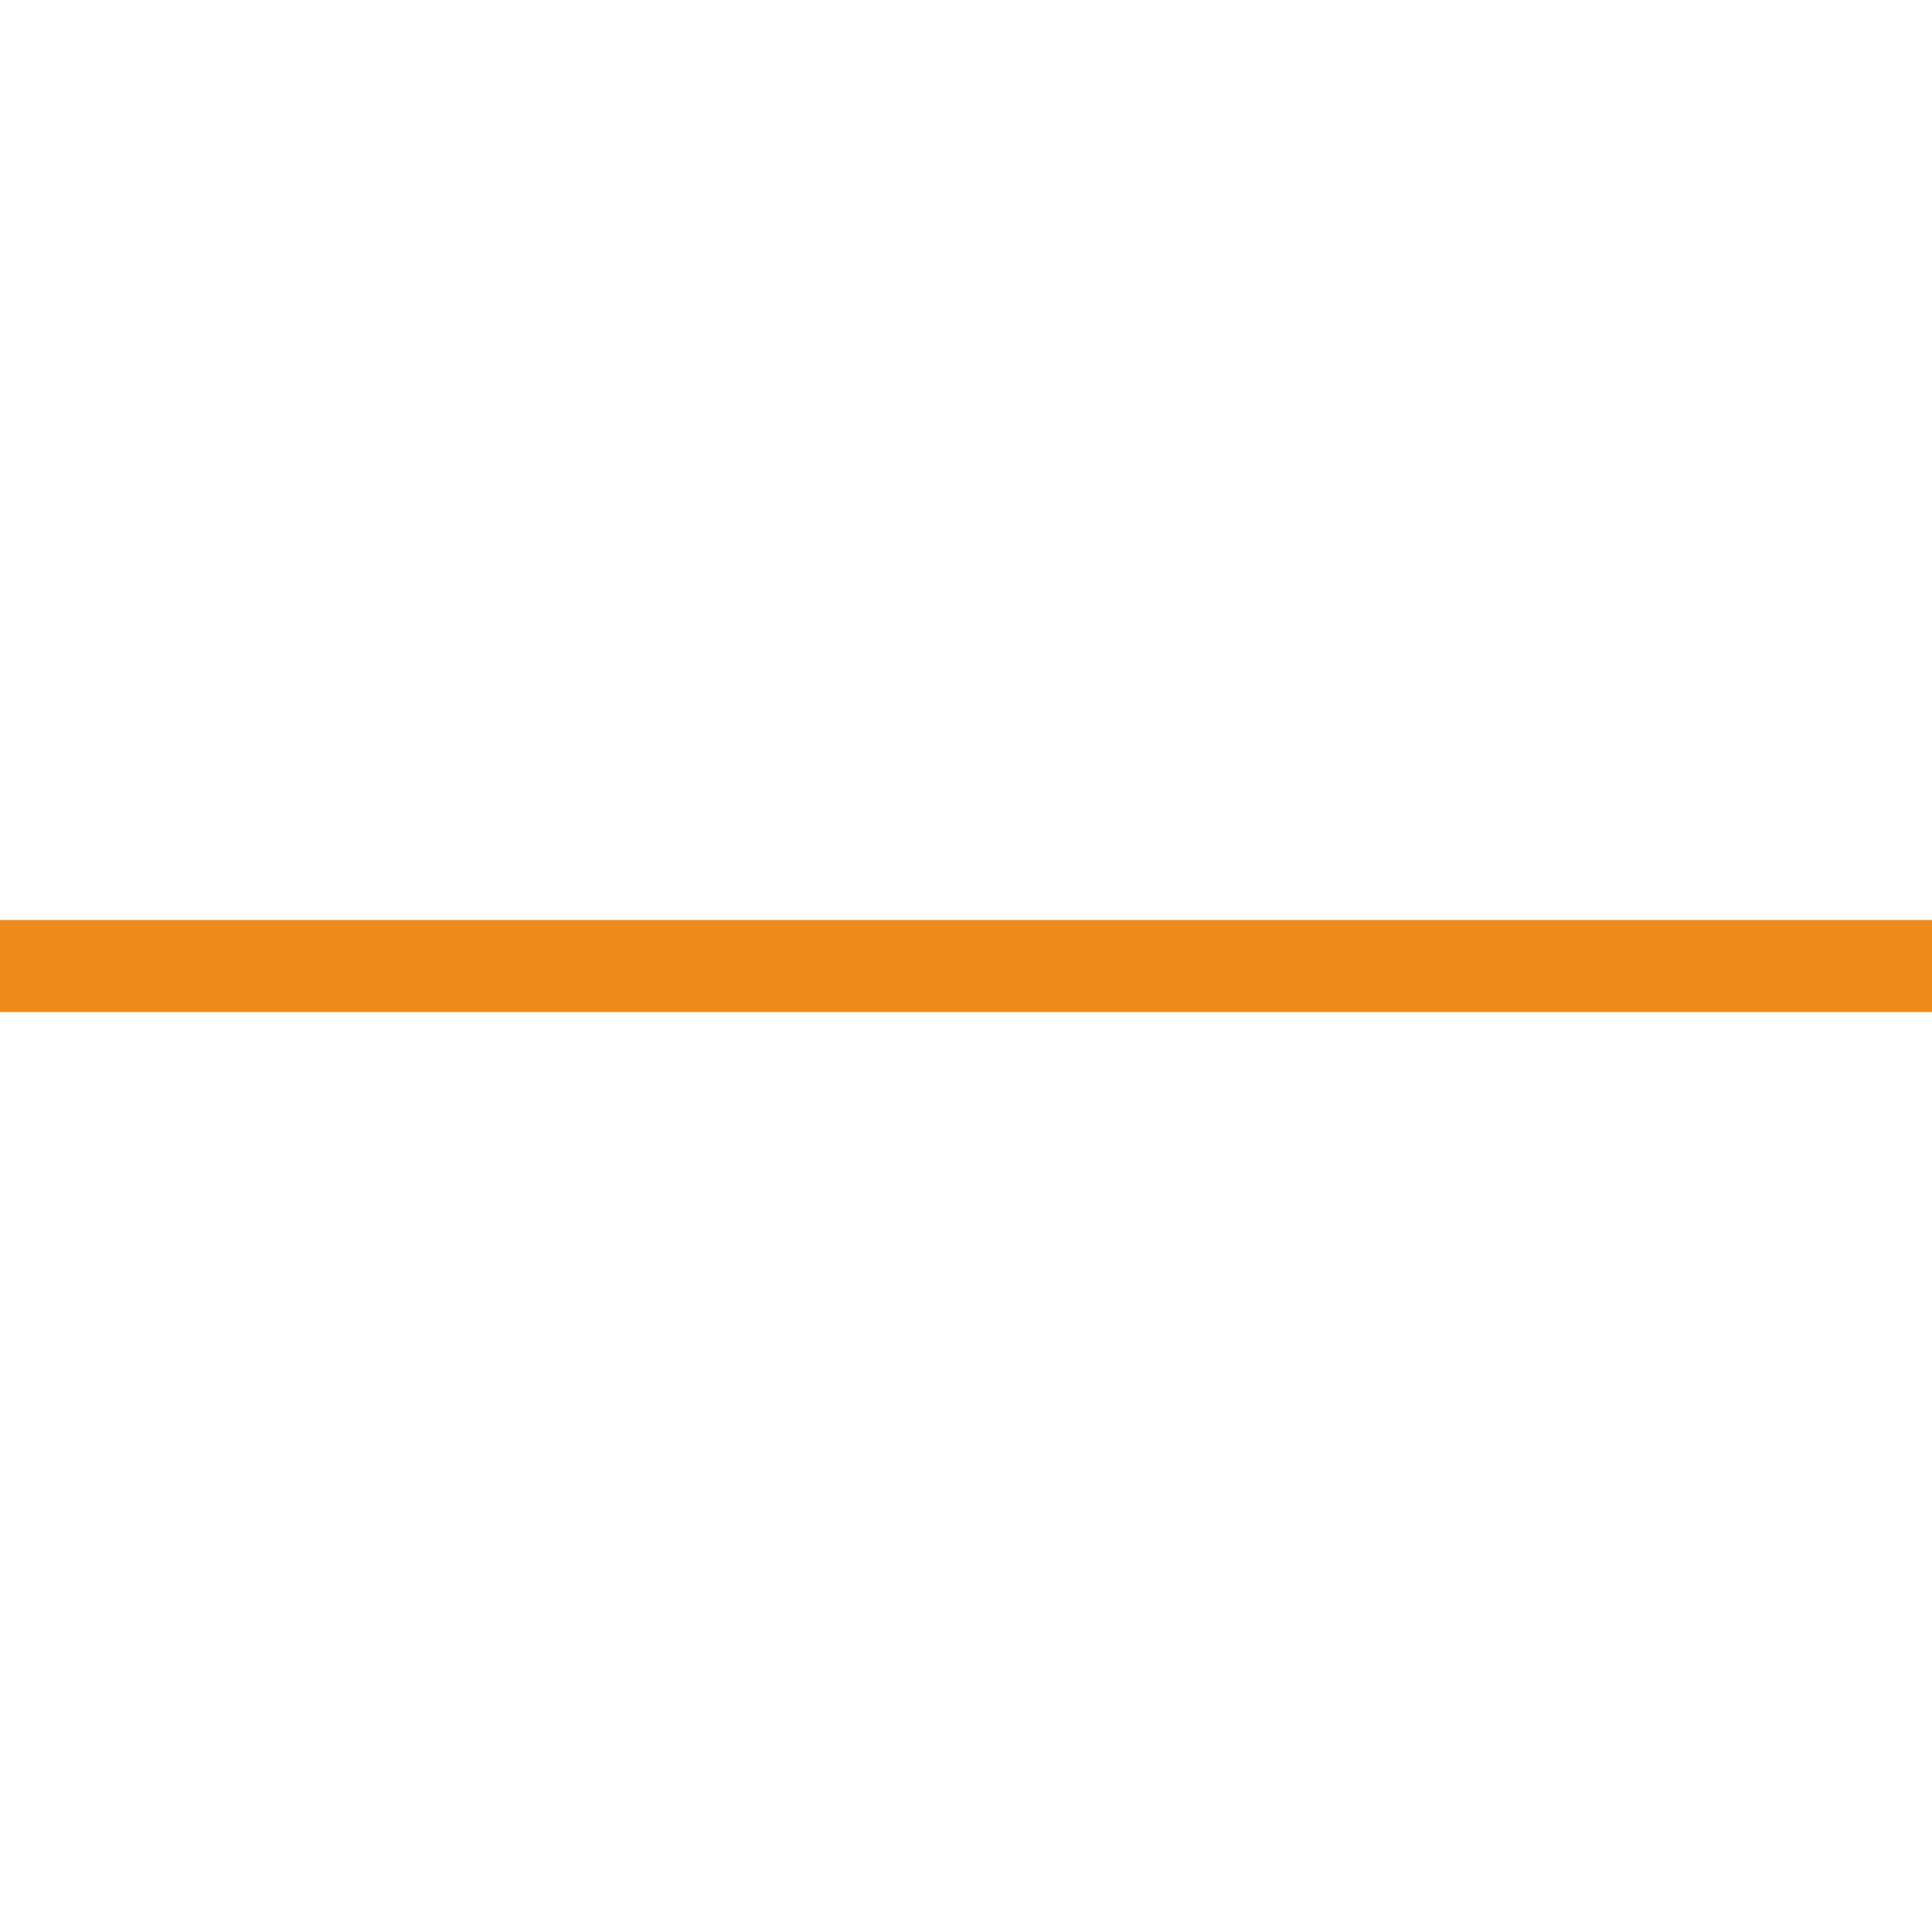
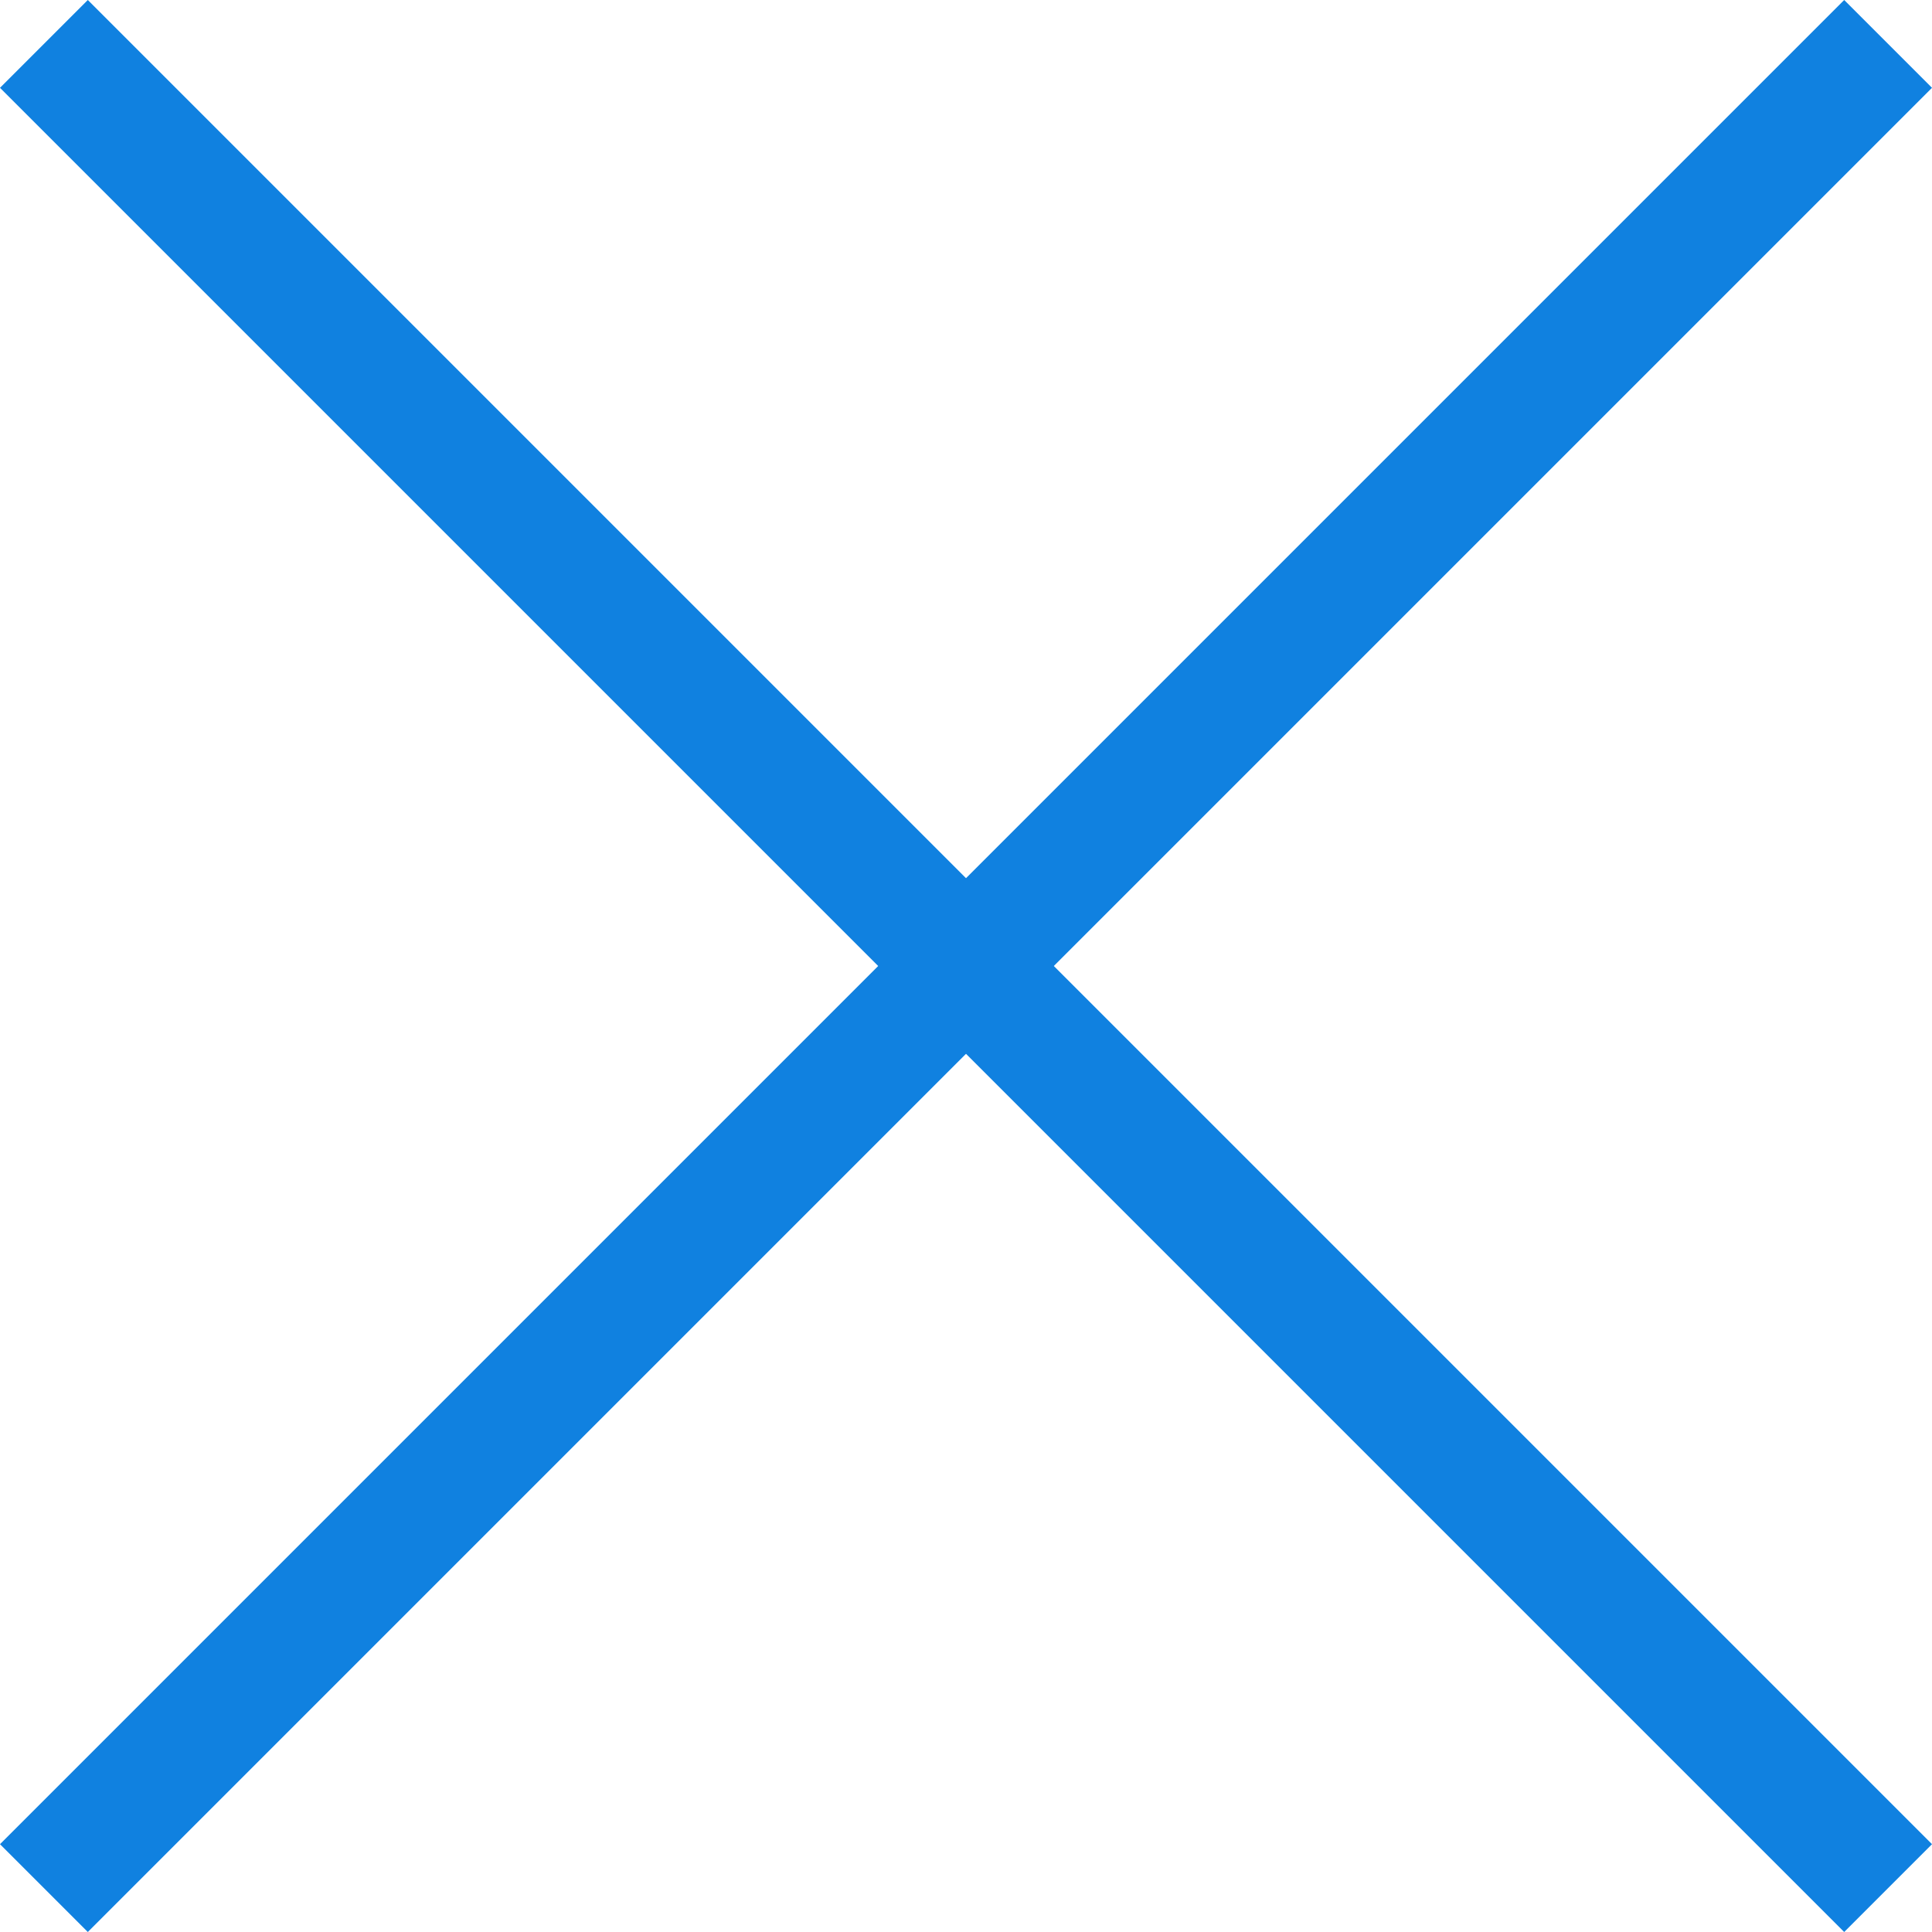
- <svg xmlns="http://www.w3.org/2000/svg" version="1.1" id="Capa_1" x="0px" y="0px" viewBox="0 0 42 42" style="enable-background:new 0 0 42 42;" xml:space="preserve">
-   <line style="fill:none;stroke:#ED8A19;stroke-width:2;stroke-miterlimit:10;" x1="42" y1="21" x2="0" y2="21" />
+ <svg xmlns="http://www.w3.org/2000/svg" version="1.1" id="Capa_1" x="0px" y="0px" viewBox="0 0 31.113 31.113" style="enable-background:new 0 0 31.113 31.113;" xml:space="preserve">
+   <line style="fill:none;stroke:#1081E0;stroke-width:2;stroke-miterlimit:10;" x1="30.406" y1="0.707" x2="0.707" y2="30.406" />
+   <line style="fill:none;stroke:#1081E0;stroke-width:2;stroke-miterlimit:10;" x1="30.406" y1="30.406" x2="0.707" y2="0.707" />
  <g>
</g>
  <g>
</g>
  <g>
</g>
  <g>
</g>
  <g>
</g>
  <g>
</g>
  <g>
</g>
  <g>
</g>
  <g>
</g>
  <g>
</g>
  <g>
</g>
  <g>
</g>
  <g>
</g>
  <g>
</g>
  <g>
</g>
</svg>
